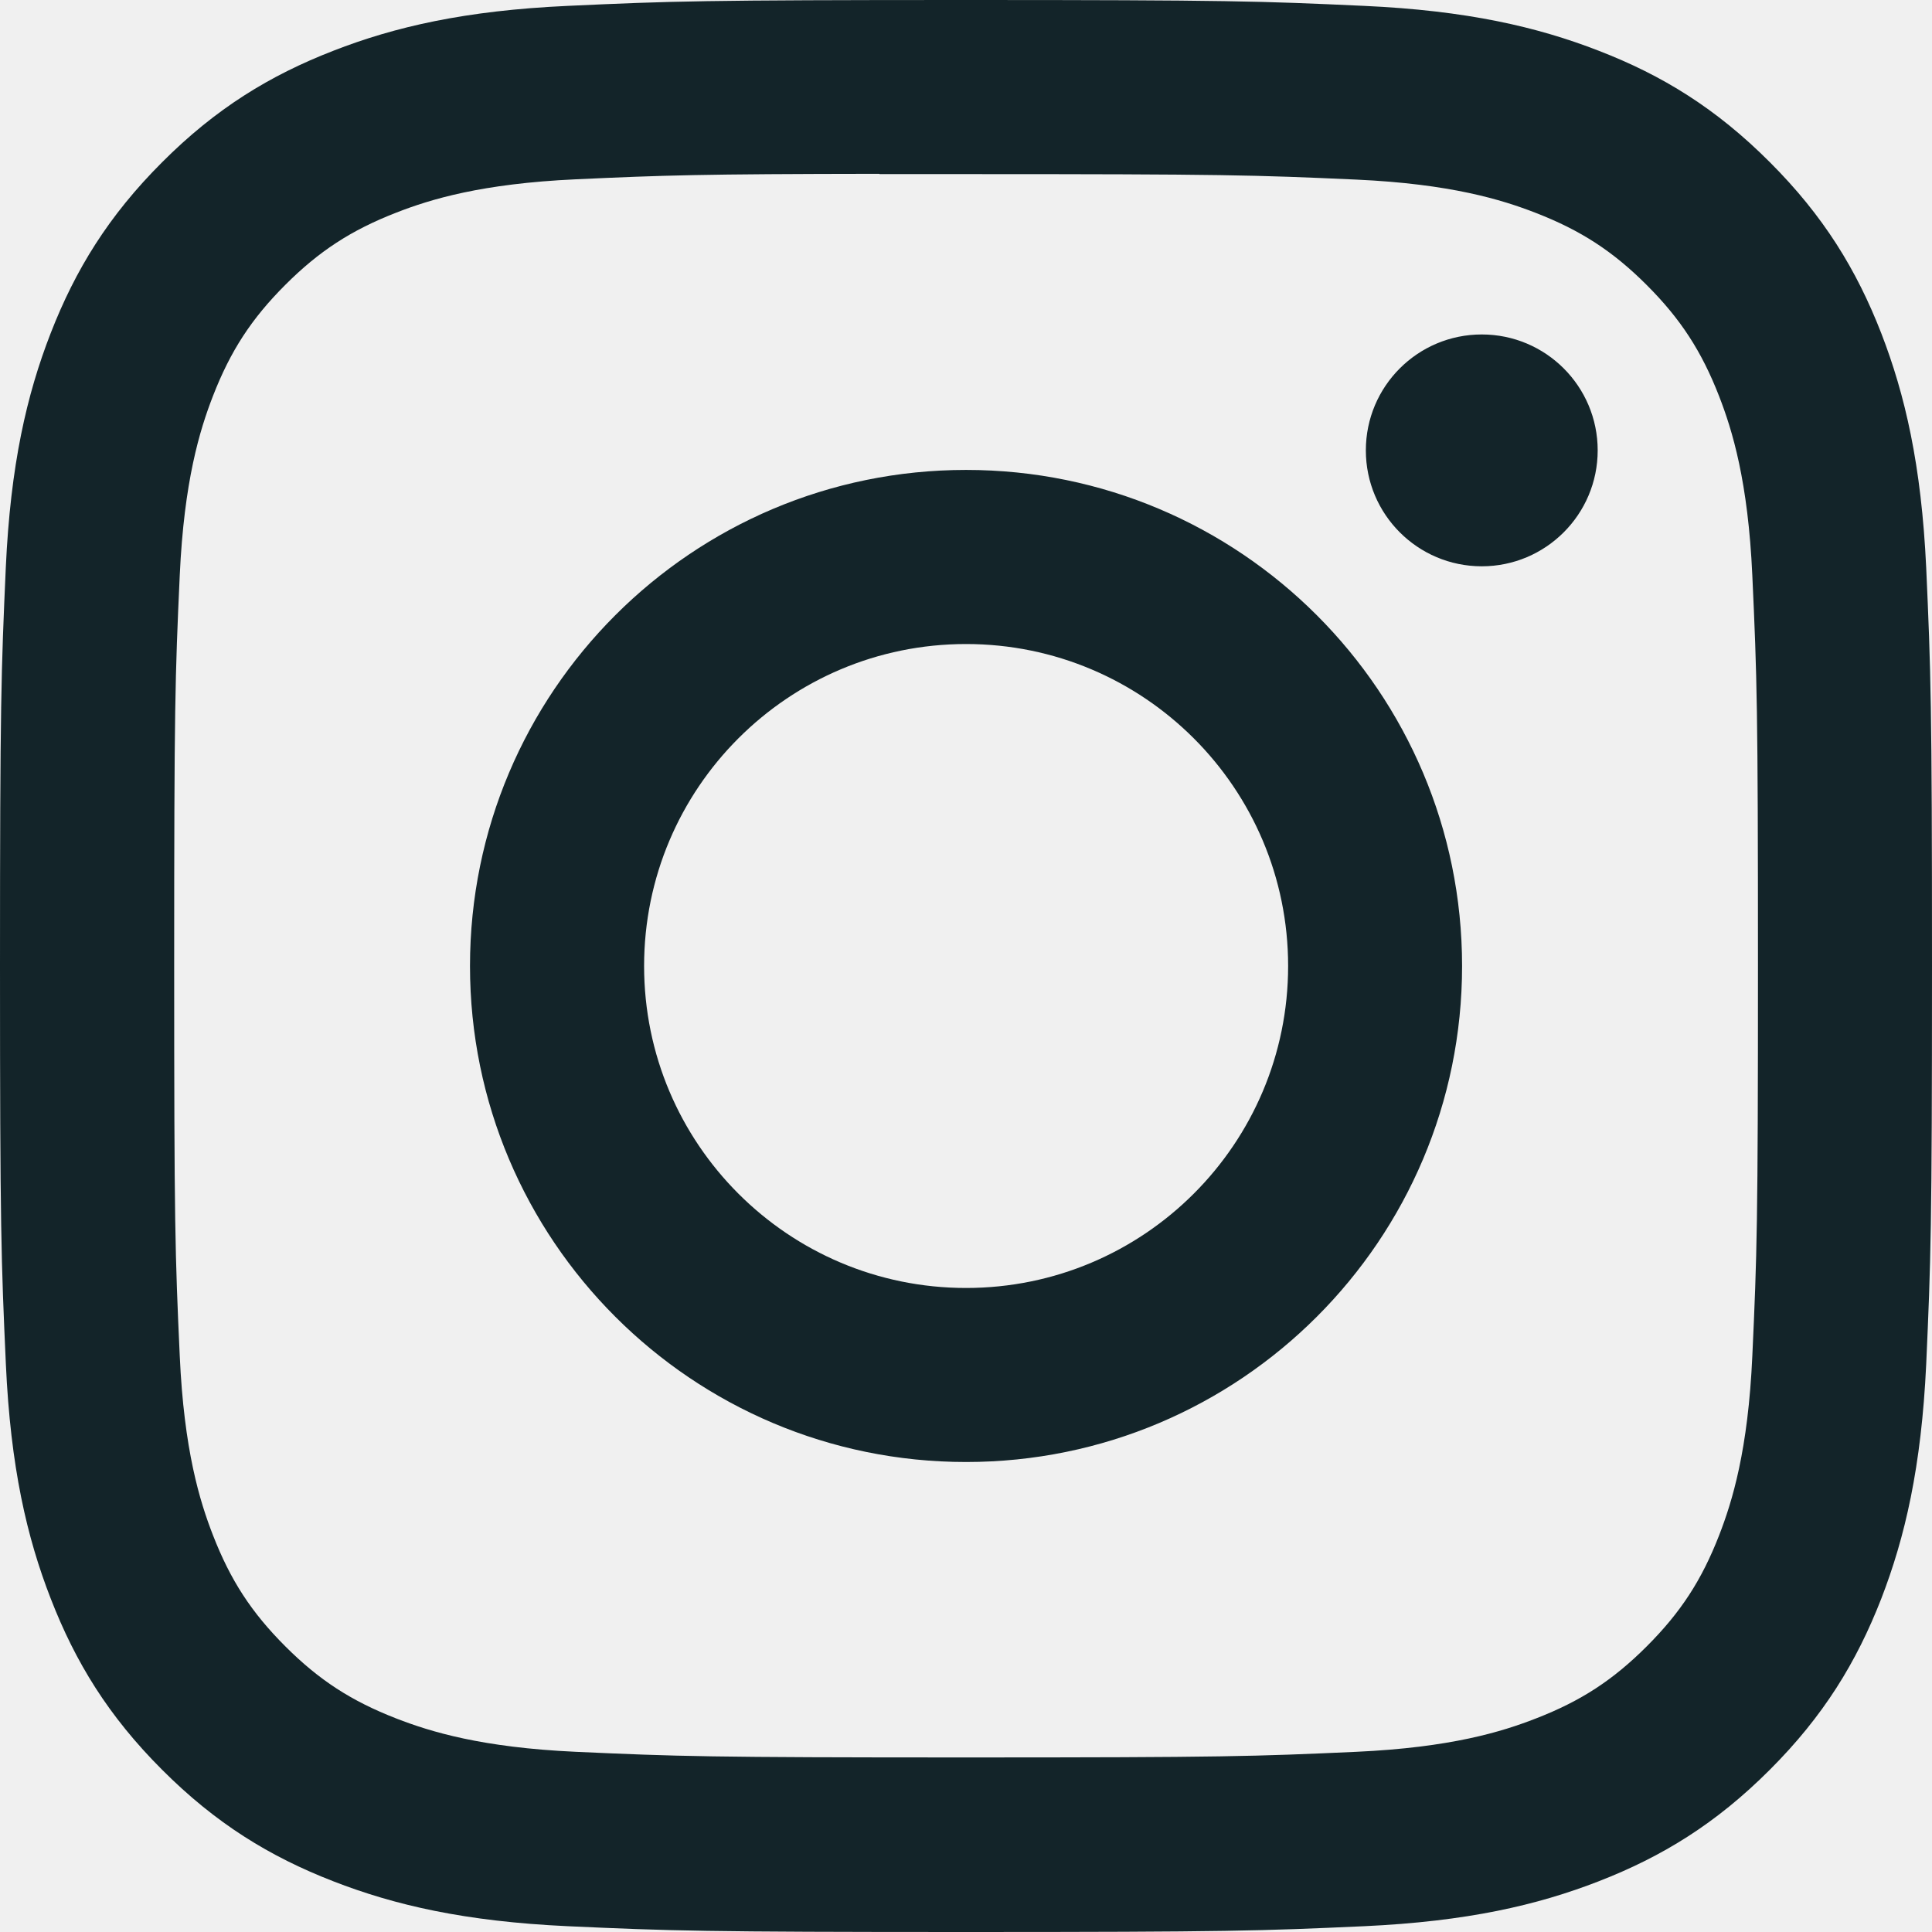
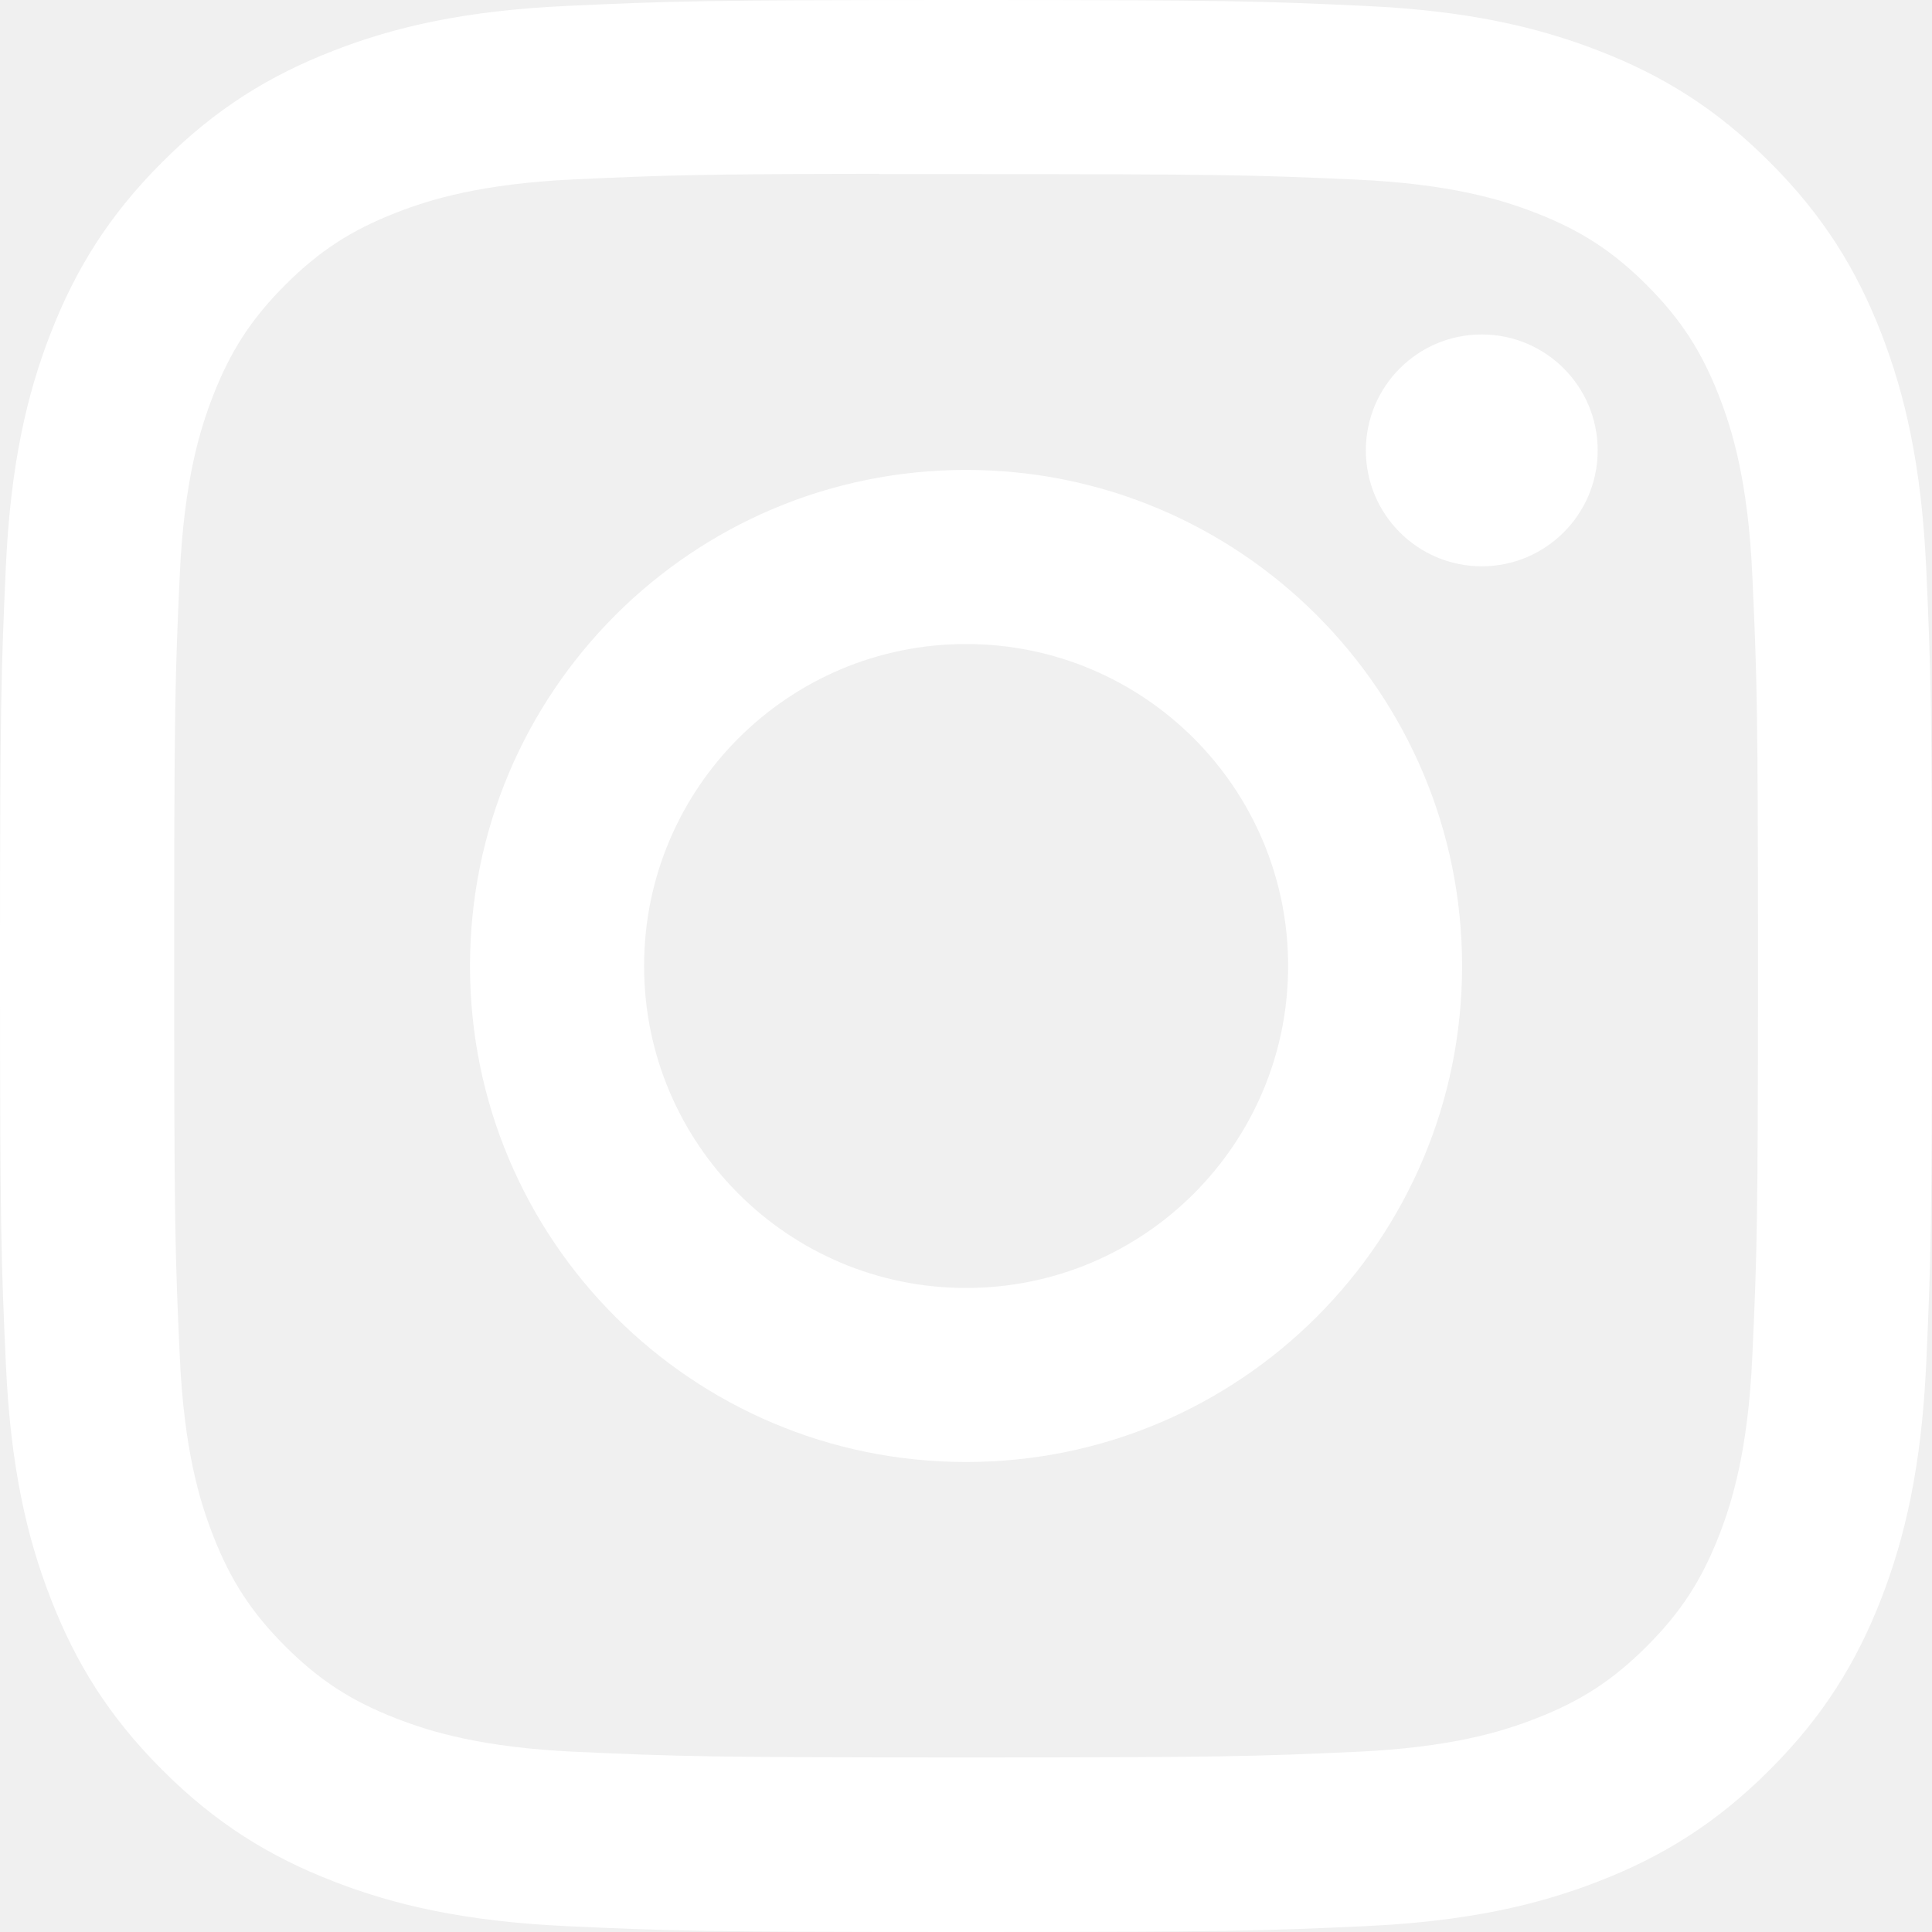
<svg xmlns="http://www.w3.org/2000/svg" width="26" height="26" viewBox="0 0 26 26" fill="none">
-   <path fill="#132429" d="M13.001 0C9.471 0 9.028 0.015 7.641 0.079C6.257 0.142 5.312 0.361 4.486 0.683C3.631 1.015 2.905 1.459 2.183 2.182C1.46 2.904 1.015 3.629 0.682 4.484C0.36 5.311 0.141 6.256 0.078 7.639C0.016 9.026 0 9.469 0 13C0 16.531 0.016 16.972 0.079 18.359C0.142 19.743 0.361 20.688 0.683 21.514C1.015 22.369 1.459 23.095 2.182 23.817C2.904 24.54 3.629 24.985 4.484 25.317C5.311 25.639 6.256 25.858 7.64 25.922C9.026 25.985 9.469 26 13 26C16.53 26 16.972 25.985 18.359 25.922C19.743 25.858 20.689 25.639 21.516 25.317C22.37 24.985 23.095 24.54 23.817 23.817C24.54 23.095 24.984 22.369 25.317 21.515C25.637 20.688 25.857 19.743 25.922 18.359C25.984 16.973 26 16.531 26 13C26 9.469 25.984 9.026 25.922 7.64C25.857 6.256 25.637 5.311 25.317 4.484C24.984 3.629 24.54 2.904 23.817 2.182C23.094 1.458 22.371 1.014 21.515 0.683C20.686 0.361 19.741 0.142 18.357 0.079C16.97 0.015 16.529 0 12.997 0H13.001ZM11.835 2.341C11.835 2.342 11.836 2.343 11.837 2.343C12.182 2.342 12.568 2.343 13.001 2.343C16.472 2.343 16.884 2.355 18.254 2.417C19.522 2.475 20.21 2.687 20.668 2.865C21.275 3.101 21.707 3.382 22.162 3.837C22.617 4.292 22.899 4.726 23.135 5.332C23.313 5.79 23.525 6.478 23.582 7.746C23.645 9.116 23.658 9.528 23.658 12.997C23.658 16.466 23.645 16.878 23.582 18.248C23.525 19.516 23.313 20.204 23.135 20.662C22.899 21.268 22.617 21.7 22.162 22.155C21.707 22.61 21.275 22.892 20.668 23.127C20.21 23.306 19.522 23.517 18.254 23.575C16.884 23.637 16.472 23.651 13.001 23.651C9.53 23.651 9.119 23.637 7.748 23.575C6.481 23.517 5.793 23.305 5.334 23.127C4.727 22.891 4.294 22.61 3.839 22.155C3.384 21.7 3.102 21.267 2.866 20.66C2.688 20.203 2.476 19.515 2.419 18.247C2.356 16.877 2.344 16.465 2.344 12.994C2.344 9.522 2.356 9.113 2.419 7.742C2.477 6.475 2.688 5.787 2.866 5.329C3.102 4.722 3.384 4.289 3.839 3.834C4.294 3.379 4.727 3.097 5.334 2.861C5.792 2.682 6.481 2.471 7.748 2.413C8.947 2.358 9.412 2.342 11.833 2.339C11.834 2.339 11.835 2.34 11.835 2.341ZM19.941 4.501C19.079 4.501 18.381 5.199 18.381 6.061C18.381 6.922 19.079 7.621 19.941 7.621C20.802 7.621 21.501 6.922 21.501 6.061C21.501 5.199 20.802 4.501 19.941 4.501ZM13.001 6.324C9.314 6.324 6.325 9.313 6.325 13C6.325 16.687 9.314 19.675 13.001 19.675C16.688 19.675 19.676 16.687 19.676 13C19.676 9.313 16.688 6.324 13.001 6.324ZM13.001 8.667C15.394 8.667 17.335 10.607 17.335 13C17.335 15.393 15.394 17.333 13.001 17.333C10.608 17.333 8.668 15.393 8.668 13C8.668 10.607 10.608 8.667 13.001 8.667Z" />
+   <path fill="white" d="M13.001 0C9.471 0 9.028 0.015 7.641 0.079C6.257 0.142 5.312 0.361 4.486 0.683C3.631 1.015 2.905 1.459 2.183 2.182C1.46 2.904 1.015 3.629 0.682 4.484C0.36 5.311 0.141 6.256 0.078 7.639C0.016 9.026 0 9.469 0 13C0 16.531 0.016 16.972 0.079 18.359C0.142 19.743 0.361 20.688 0.683 21.514C1.015 22.369 1.459 23.095 2.182 23.817C2.904 24.54 3.629 24.985 4.484 25.317C5.311 25.639 6.256 25.858 7.64 25.922C9.026 25.985 9.469 26 13 26C16.53 26 16.972 25.985 18.359 25.922C19.743 25.858 20.689 25.639 21.516 25.317C22.37 24.985 23.095 24.54 23.817 23.817C24.54 23.095 24.984 22.369 25.317 21.515C25.637 20.688 25.857 19.743 25.922 18.359C25.984 16.973 26 16.531 26 13C26 9.469 25.984 9.026 25.922 7.64C25.857 6.256 25.637 5.311 25.317 4.484C24.984 3.629 24.54 2.904 23.817 2.182C23.094 1.458 22.371 1.014 21.515 0.683C20.686 0.361 19.741 0.142 18.357 0.079C16.97 0.015 16.529 0 12.997 0H13.001ZM11.835 2.341C11.835 2.342 11.836 2.343 11.837 2.343C12.182 2.342 12.568 2.343 13.001 2.343C16.472 2.343 16.884 2.355 18.254 2.417C19.522 2.475 20.21 2.687 20.668 2.865C21.275 3.101 21.707 3.382 22.162 3.837C22.617 4.292 22.899 4.726 23.135 5.332C23.313 5.79 23.525 6.478 23.582 7.746C23.645 9.116 23.658 9.528 23.658 12.997C23.658 16.466 23.645 16.878 23.582 18.248C23.525 19.516 23.313 20.204 23.135 20.662C22.899 21.268 22.617 21.7 22.162 22.155C21.707 22.61 21.275 22.892 20.668 23.127C20.21 23.306 19.522 23.517 18.254 23.575C16.884 23.637 16.472 23.651 13.001 23.651C9.53 23.651 9.119 23.637 7.748 23.575C6.481 23.517 5.793 23.305 5.334 23.127C4.727 22.891 4.294 22.61 3.839 22.155C3.384 21.7 3.102 21.267 2.866 20.66C2.688 20.203 2.476 19.515 2.419 18.247C2.356 16.877 2.344 16.465 2.344 12.994C2.344 9.522 2.356 9.113 2.419 7.742C2.477 6.475 2.688 5.787 2.866 5.329C3.102 4.722 3.384 4.289 3.839 3.834C4.294 3.379 4.727 3.097 5.334 2.861C5.792 2.682 6.481 2.471 7.748 2.413C8.947 2.358 9.412 2.342 11.833 2.339C11.834 2.339 11.835 2.34 11.835 2.341ZM19.941 4.501C19.079 4.501 18.381 5.199 18.381 6.061C18.381 6.922 19.079 7.621 19.941 7.621C20.802 7.621 21.501 6.922 21.501 6.061C21.501 5.199 20.802 4.501 19.941 4.501ZM13.001 6.324C9.314 6.324 6.325 9.313 6.325 13C6.325 16.687 9.314 19.675 13.001 19.675C16.688 19.675 19.676 16.687 19.676 13C19.676 9.313 16.688 6.324 13.001 6.324ZM13.001 8.667C15.394 8.667 17.335 10.607 17.335 13C17.335 15.393 15.394 17.333 13.001 17.333C10.608 17.333 8.668 15.393 8.668 13C8.668 10.607 10.608 8.667 13.001 8.667Z" />
</svg>
